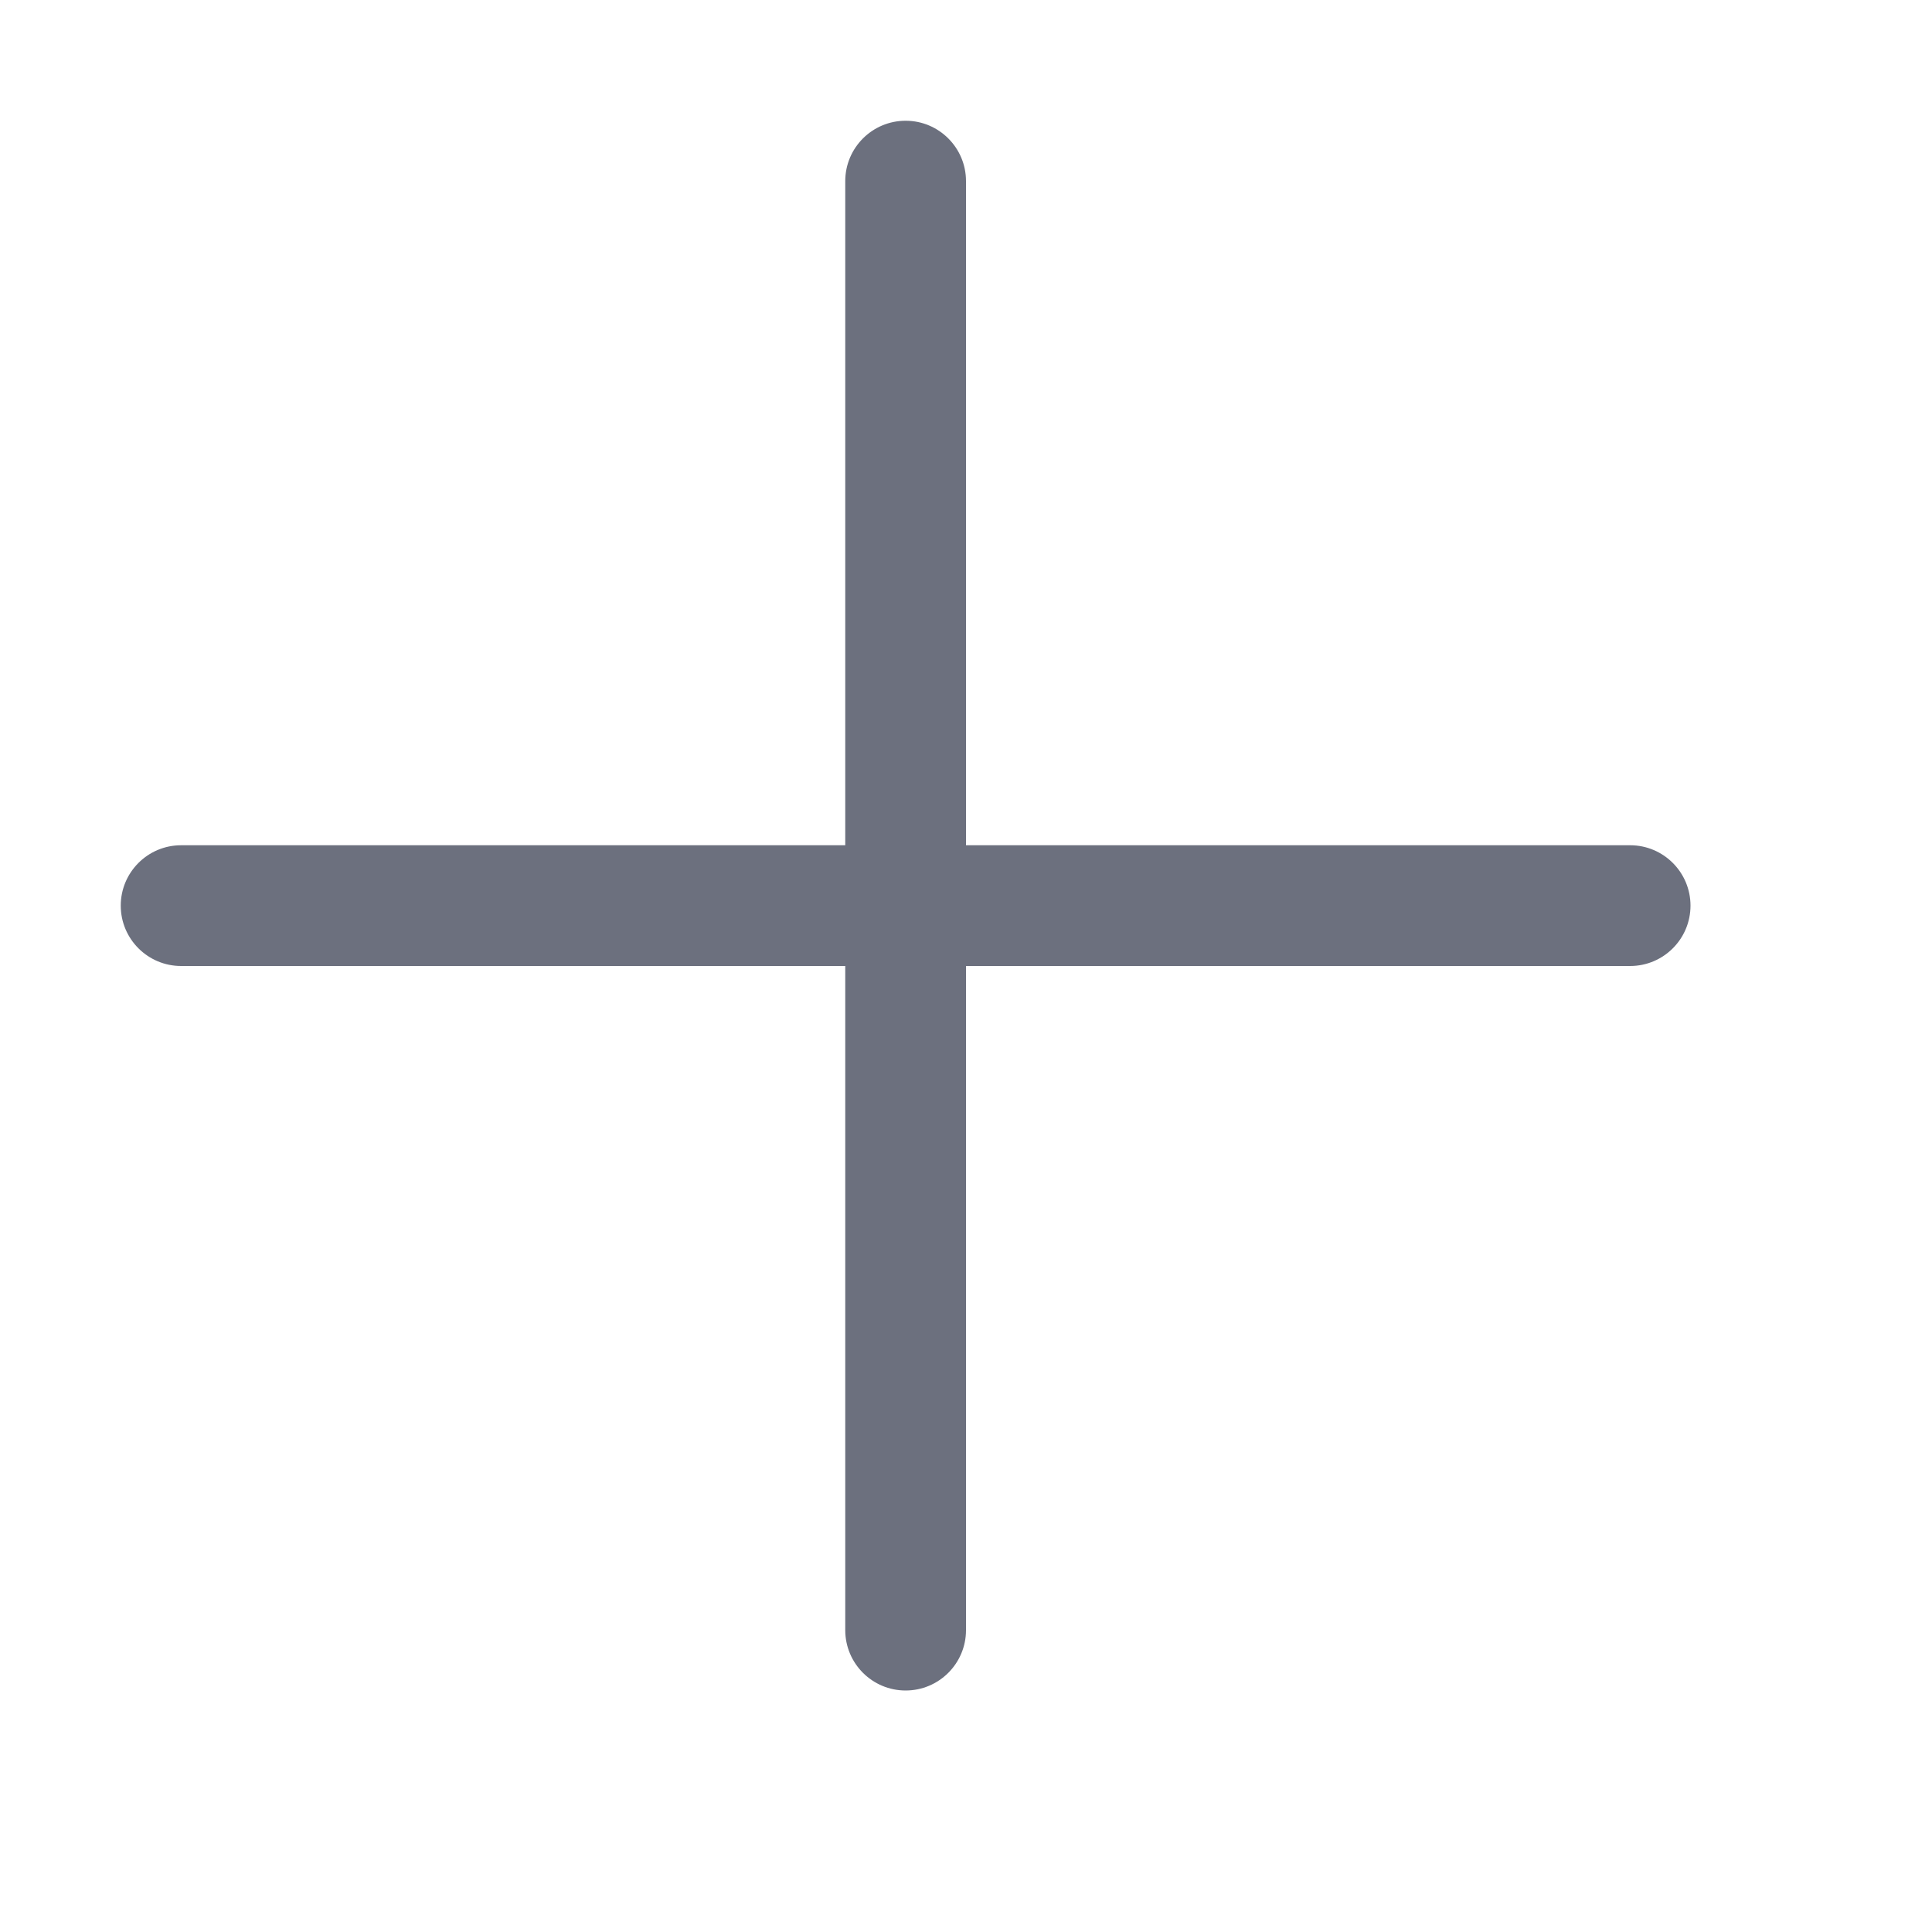
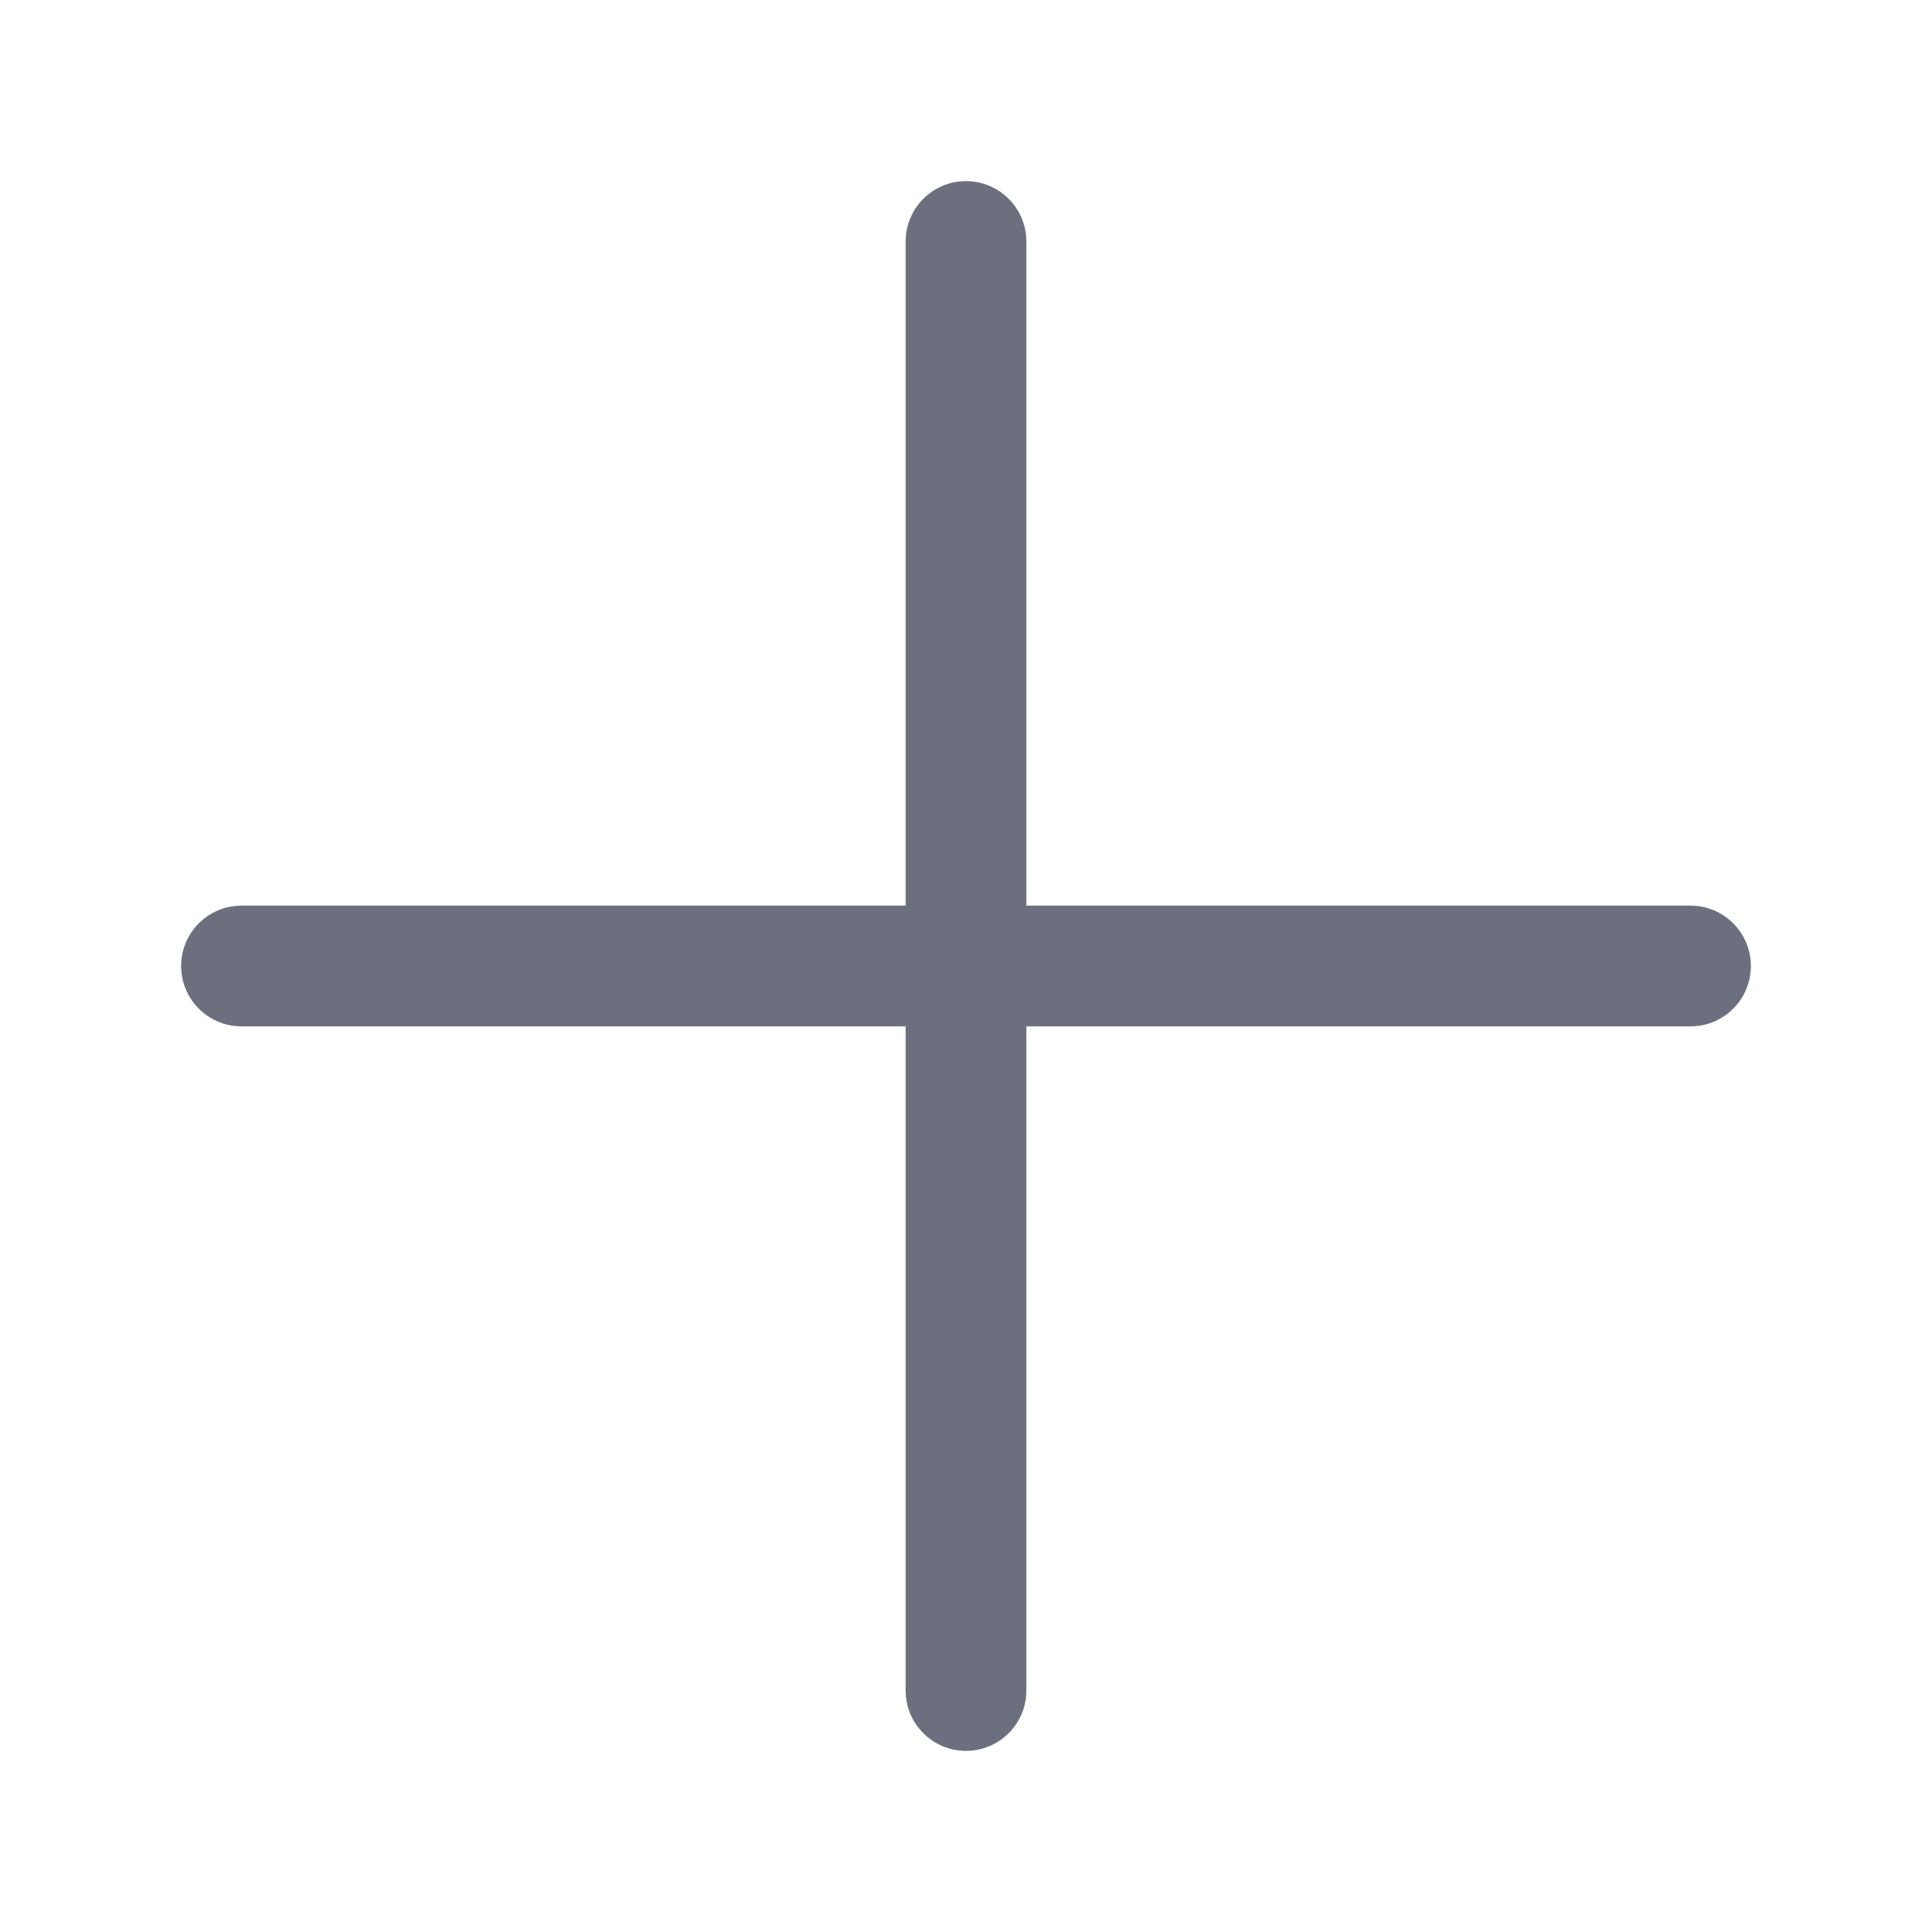
<svg xmlns="http://www.w3.org/2000/svg" width="16" height="16" viewBox="0 0 16 16" fill="none">
-   <path fill-rule="evenodd" clip-rule="evenodd" d="M7.5 1C7.776 1 8 1.224 8 1.5V7H13.5C13.776 7 14 7.224 14 7.5C14 7.776 13.776 8 13.5 8H8V13.5C8 13.776 7.776 14 7.5 14C7.224 14 7 13.776 7 13.5V8H1.5C1.224 8 1 7.776 1 7.5C1 7.224 1.224 7 1.5 7H7V1.5C7 1.224 7.224 1 7.5 1Z" fill="#6C707E" />
+   <path fill-rule="evenodd" clip-rule="evenodd" d="M8 1.5C8.276 1.5 8.5 1.724 8.5 2V7.5H14C14.276 7.5 14.5 7.724 14.5 8C14.5 8.276 14.276 8.5 14 8.5H8.5V14C8.5 14.276 8.276 14.5 8 14.5C7.724 14.5 7.5 14.276 7.5 14V8.5H2C1.724 8.5 1.5 8.276 1.5 8C1.5 7.724 1.724 7.5 2 7.5H7.5V2C7.5 1.724 7.724 1.5 8 1.5Z" fill="#6C707E" />
</svg>
